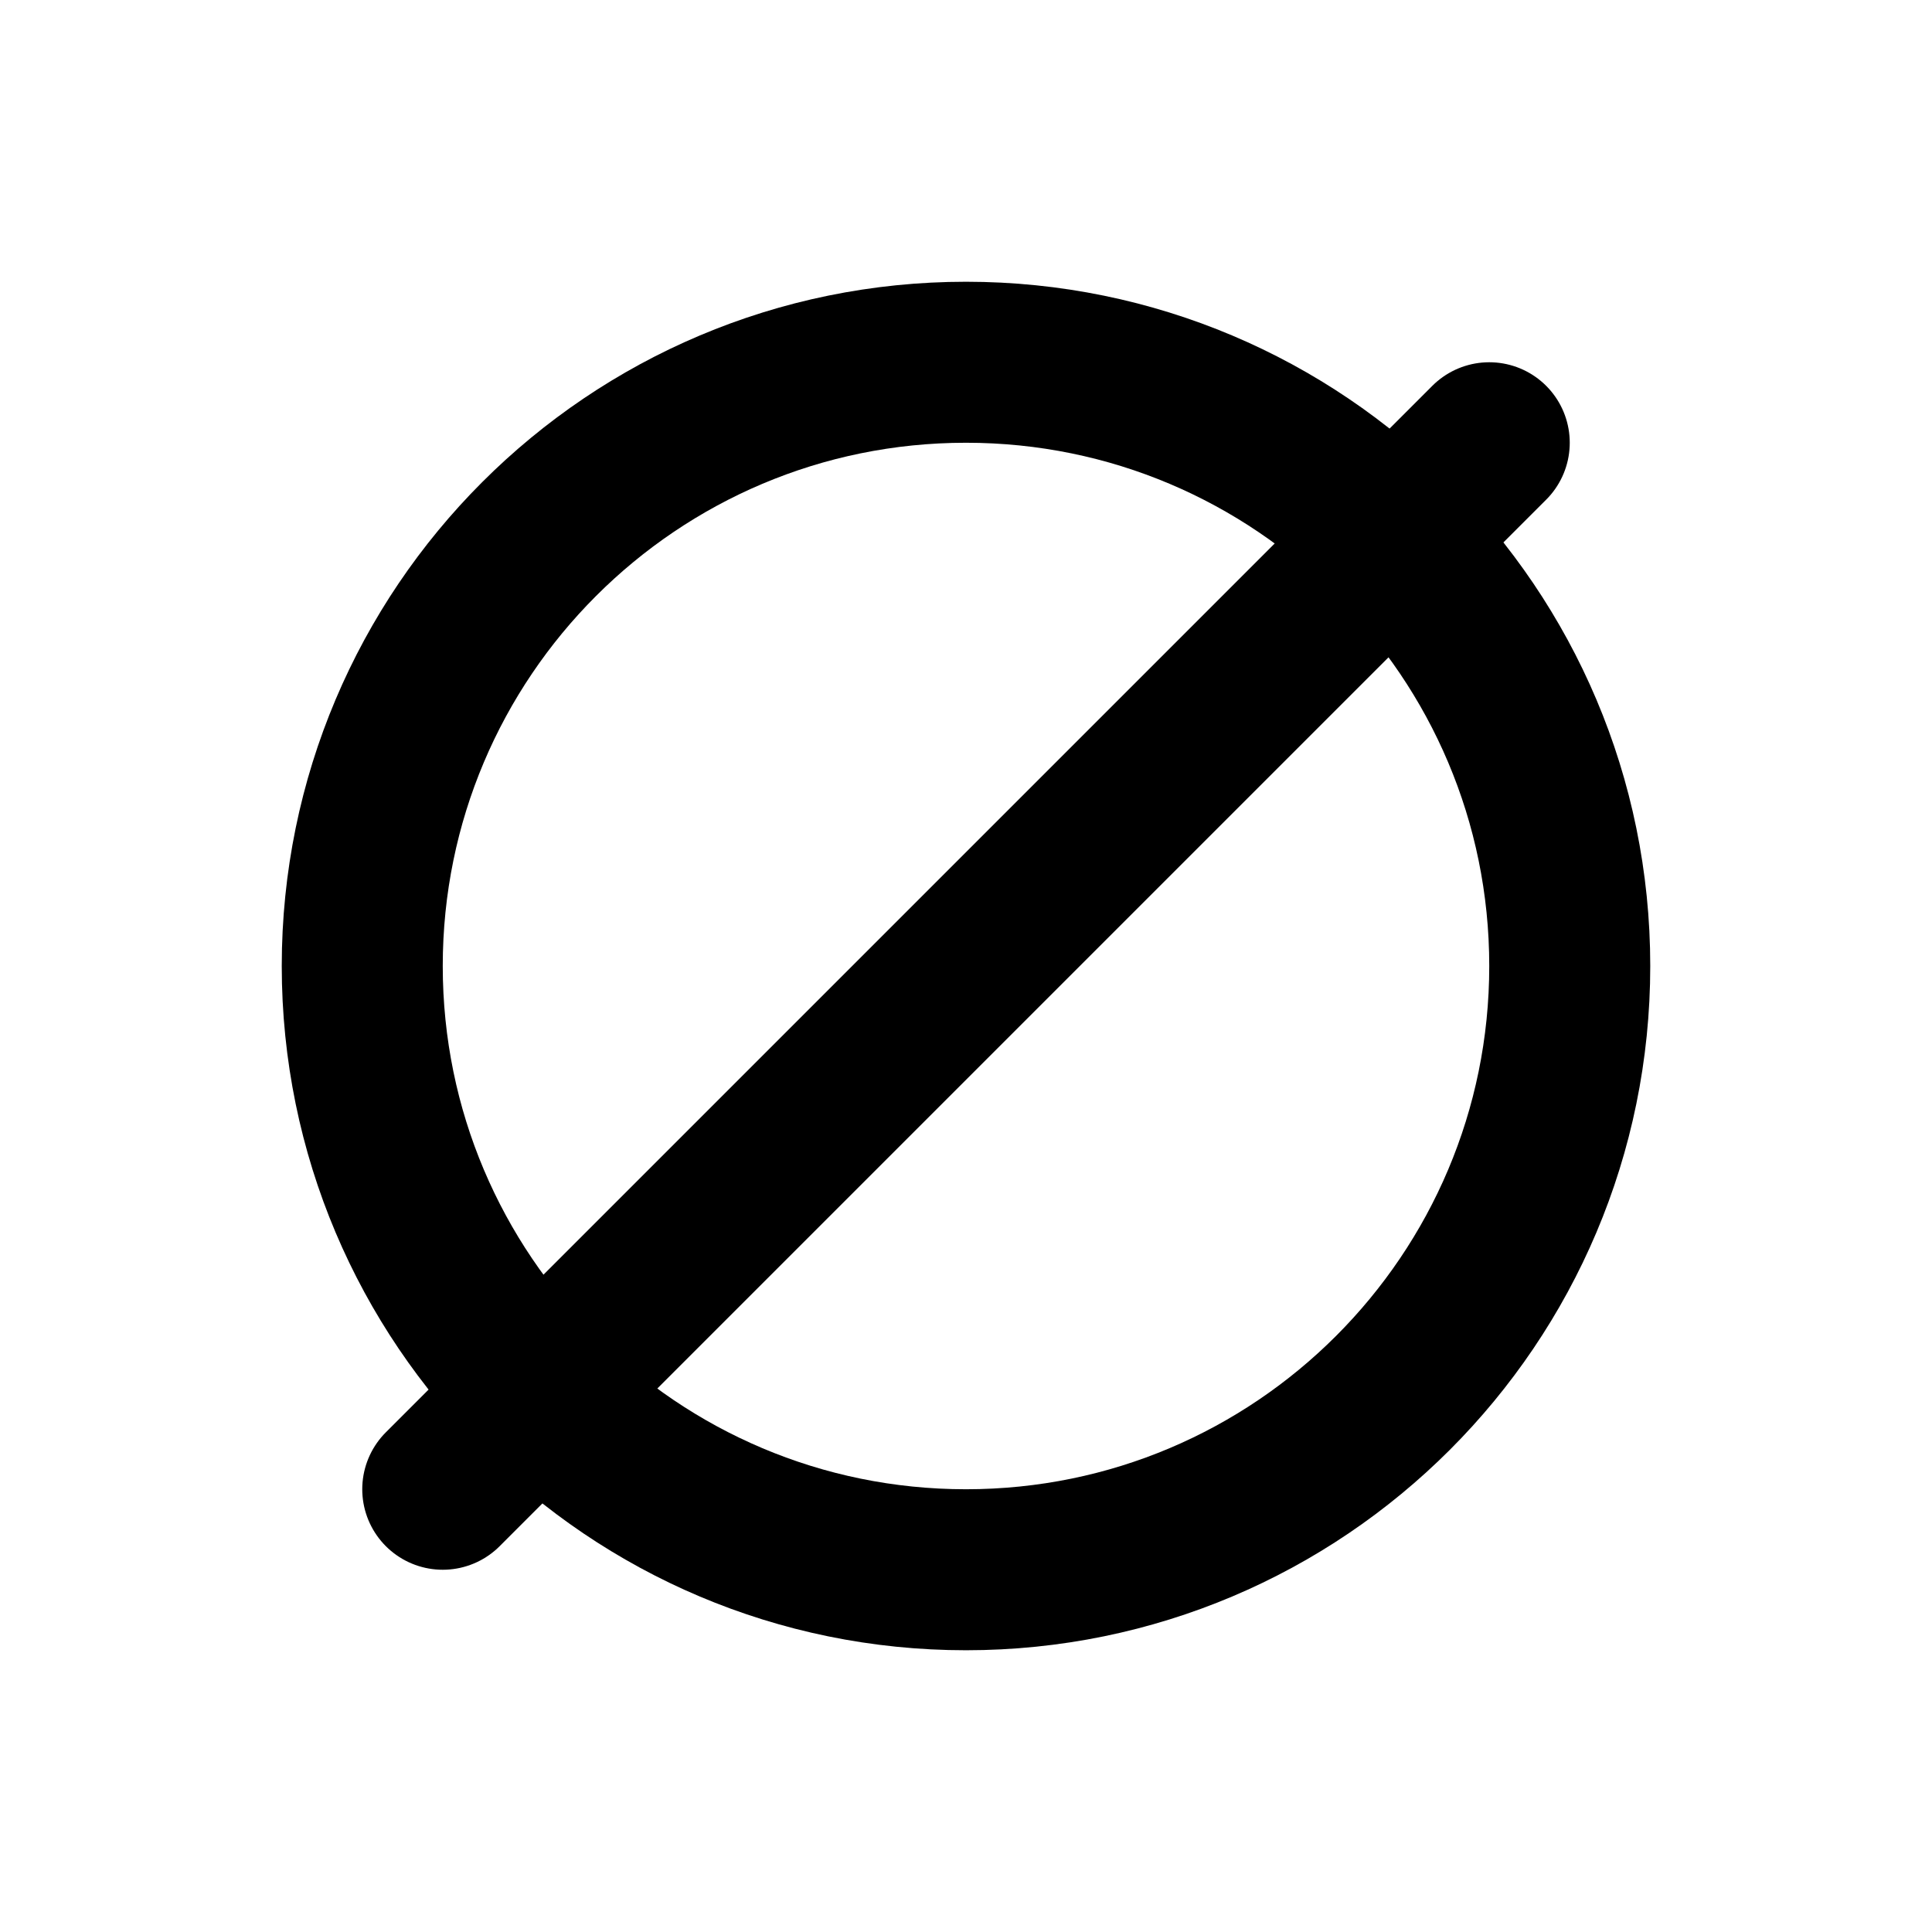
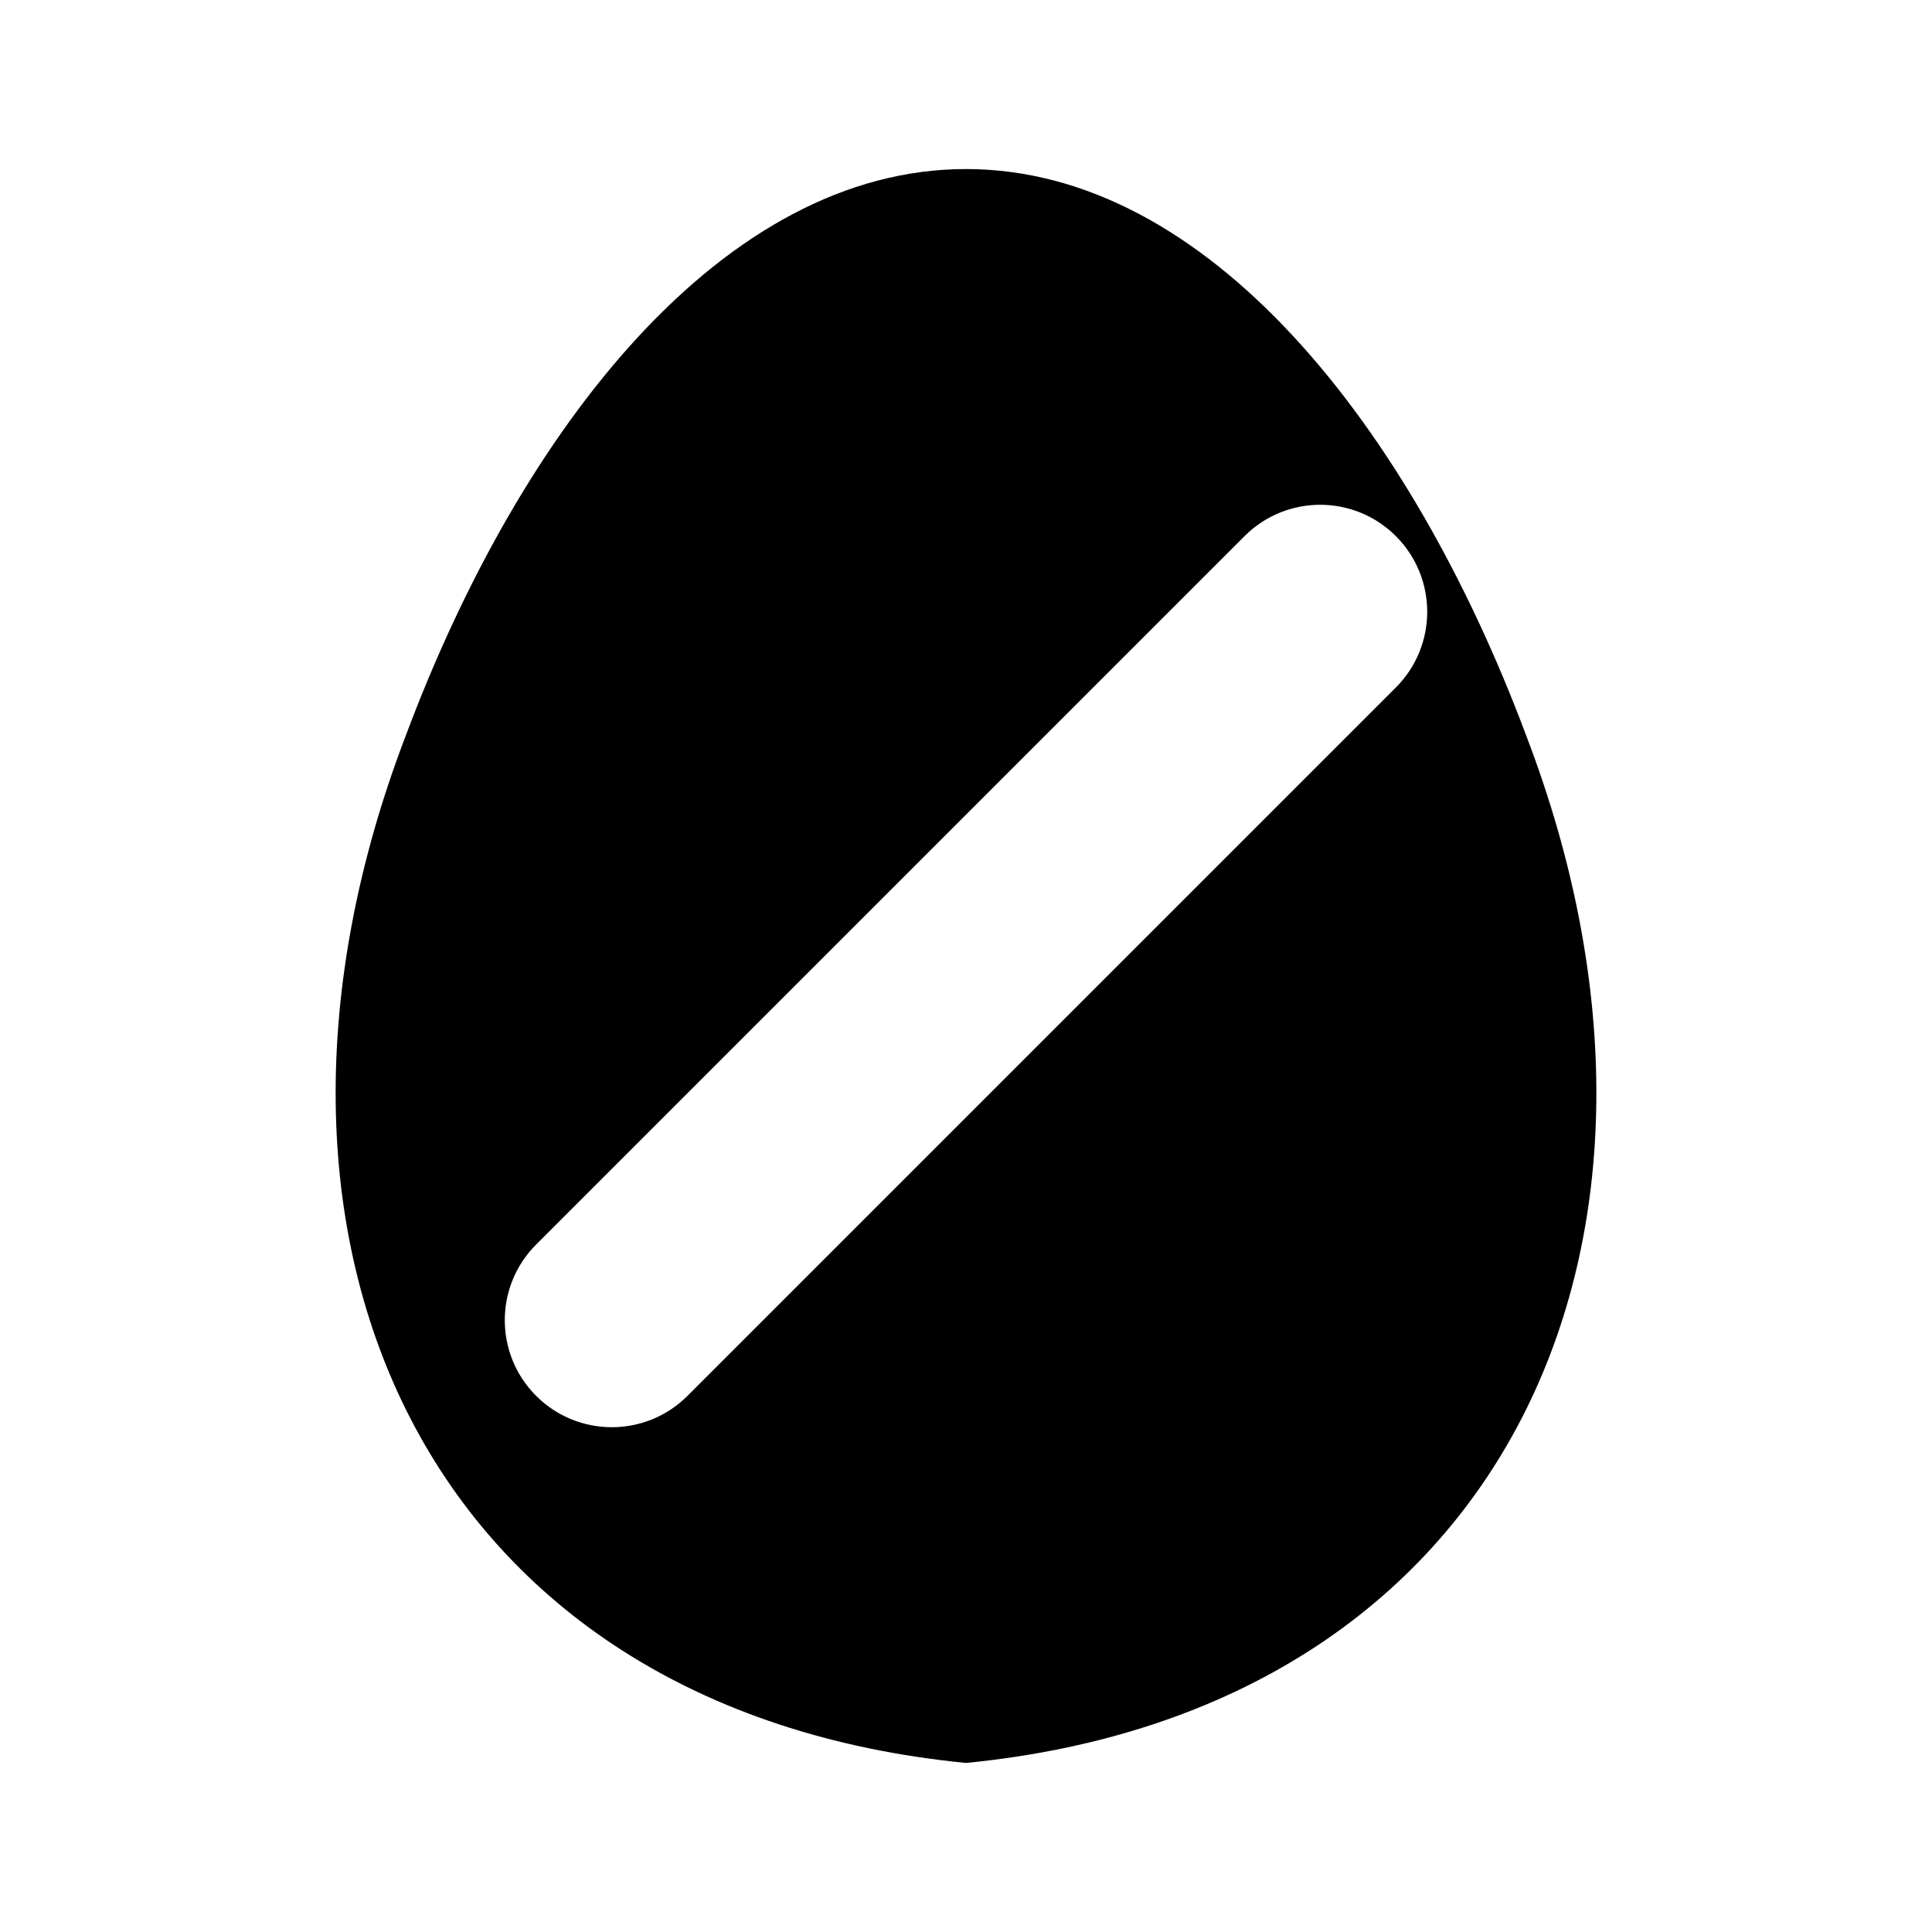
<svg xmlns="http://www.w3.org/2000/svg" viewBox="0 0 24 24" fill="none" stroke="currentColor" stroke-width="2" stroke-linecap="round" stroke-linejoin="round">
-   <circle cx="12" cy="12" r="7.5" />
-   <path d="M5.5 18.5 18.5 5.5" />
+   <path d="M12 2.1C9 2.1 6.48 5.29 5.04 9.14C2.64 15.41 5.28 21.24 12 21.9C18.72 21.24 21.36 15.41 18.96 9.14C17.52 5.29 15 2.1 12 2.1ZM8.54 17.34L17.34 8.54A1.32 1.32 0 0 0 15.46 6.66L6.66 15.46A1.32 1.32 0 0 0 8.54 17.34Z" fill="currentColor" stroke="none" fill-rule="evenodd" />
</svg>
